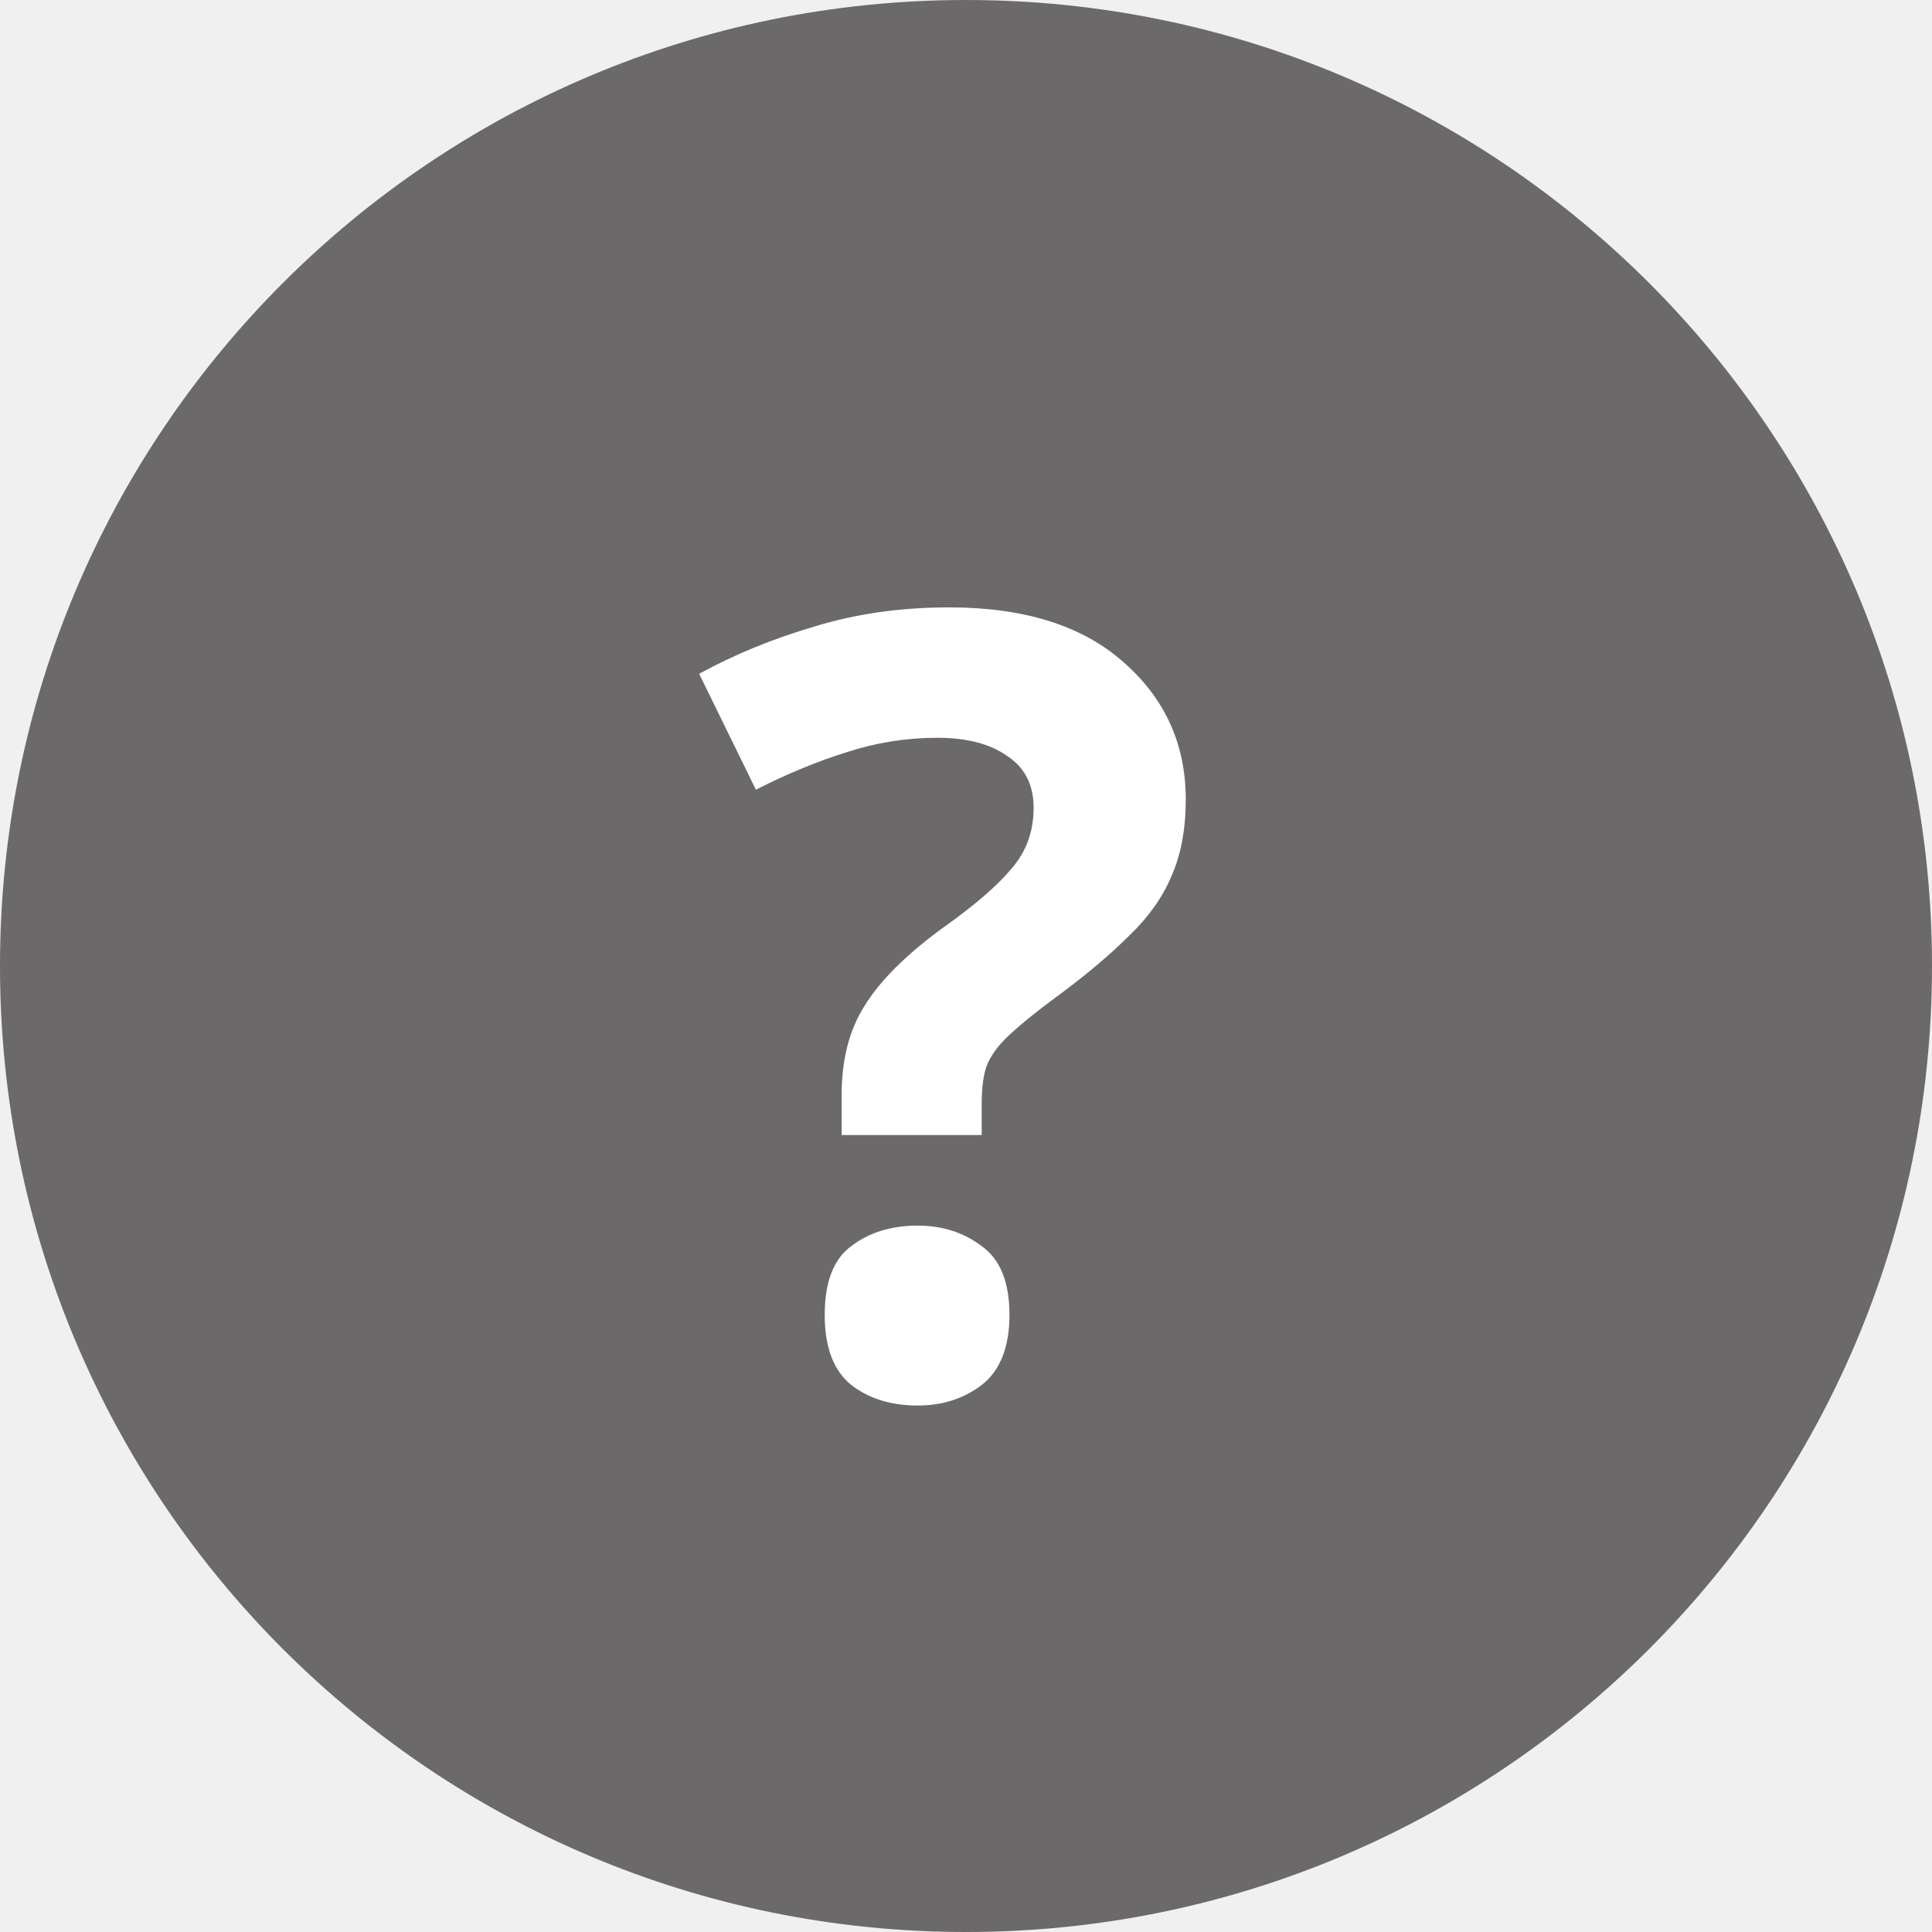
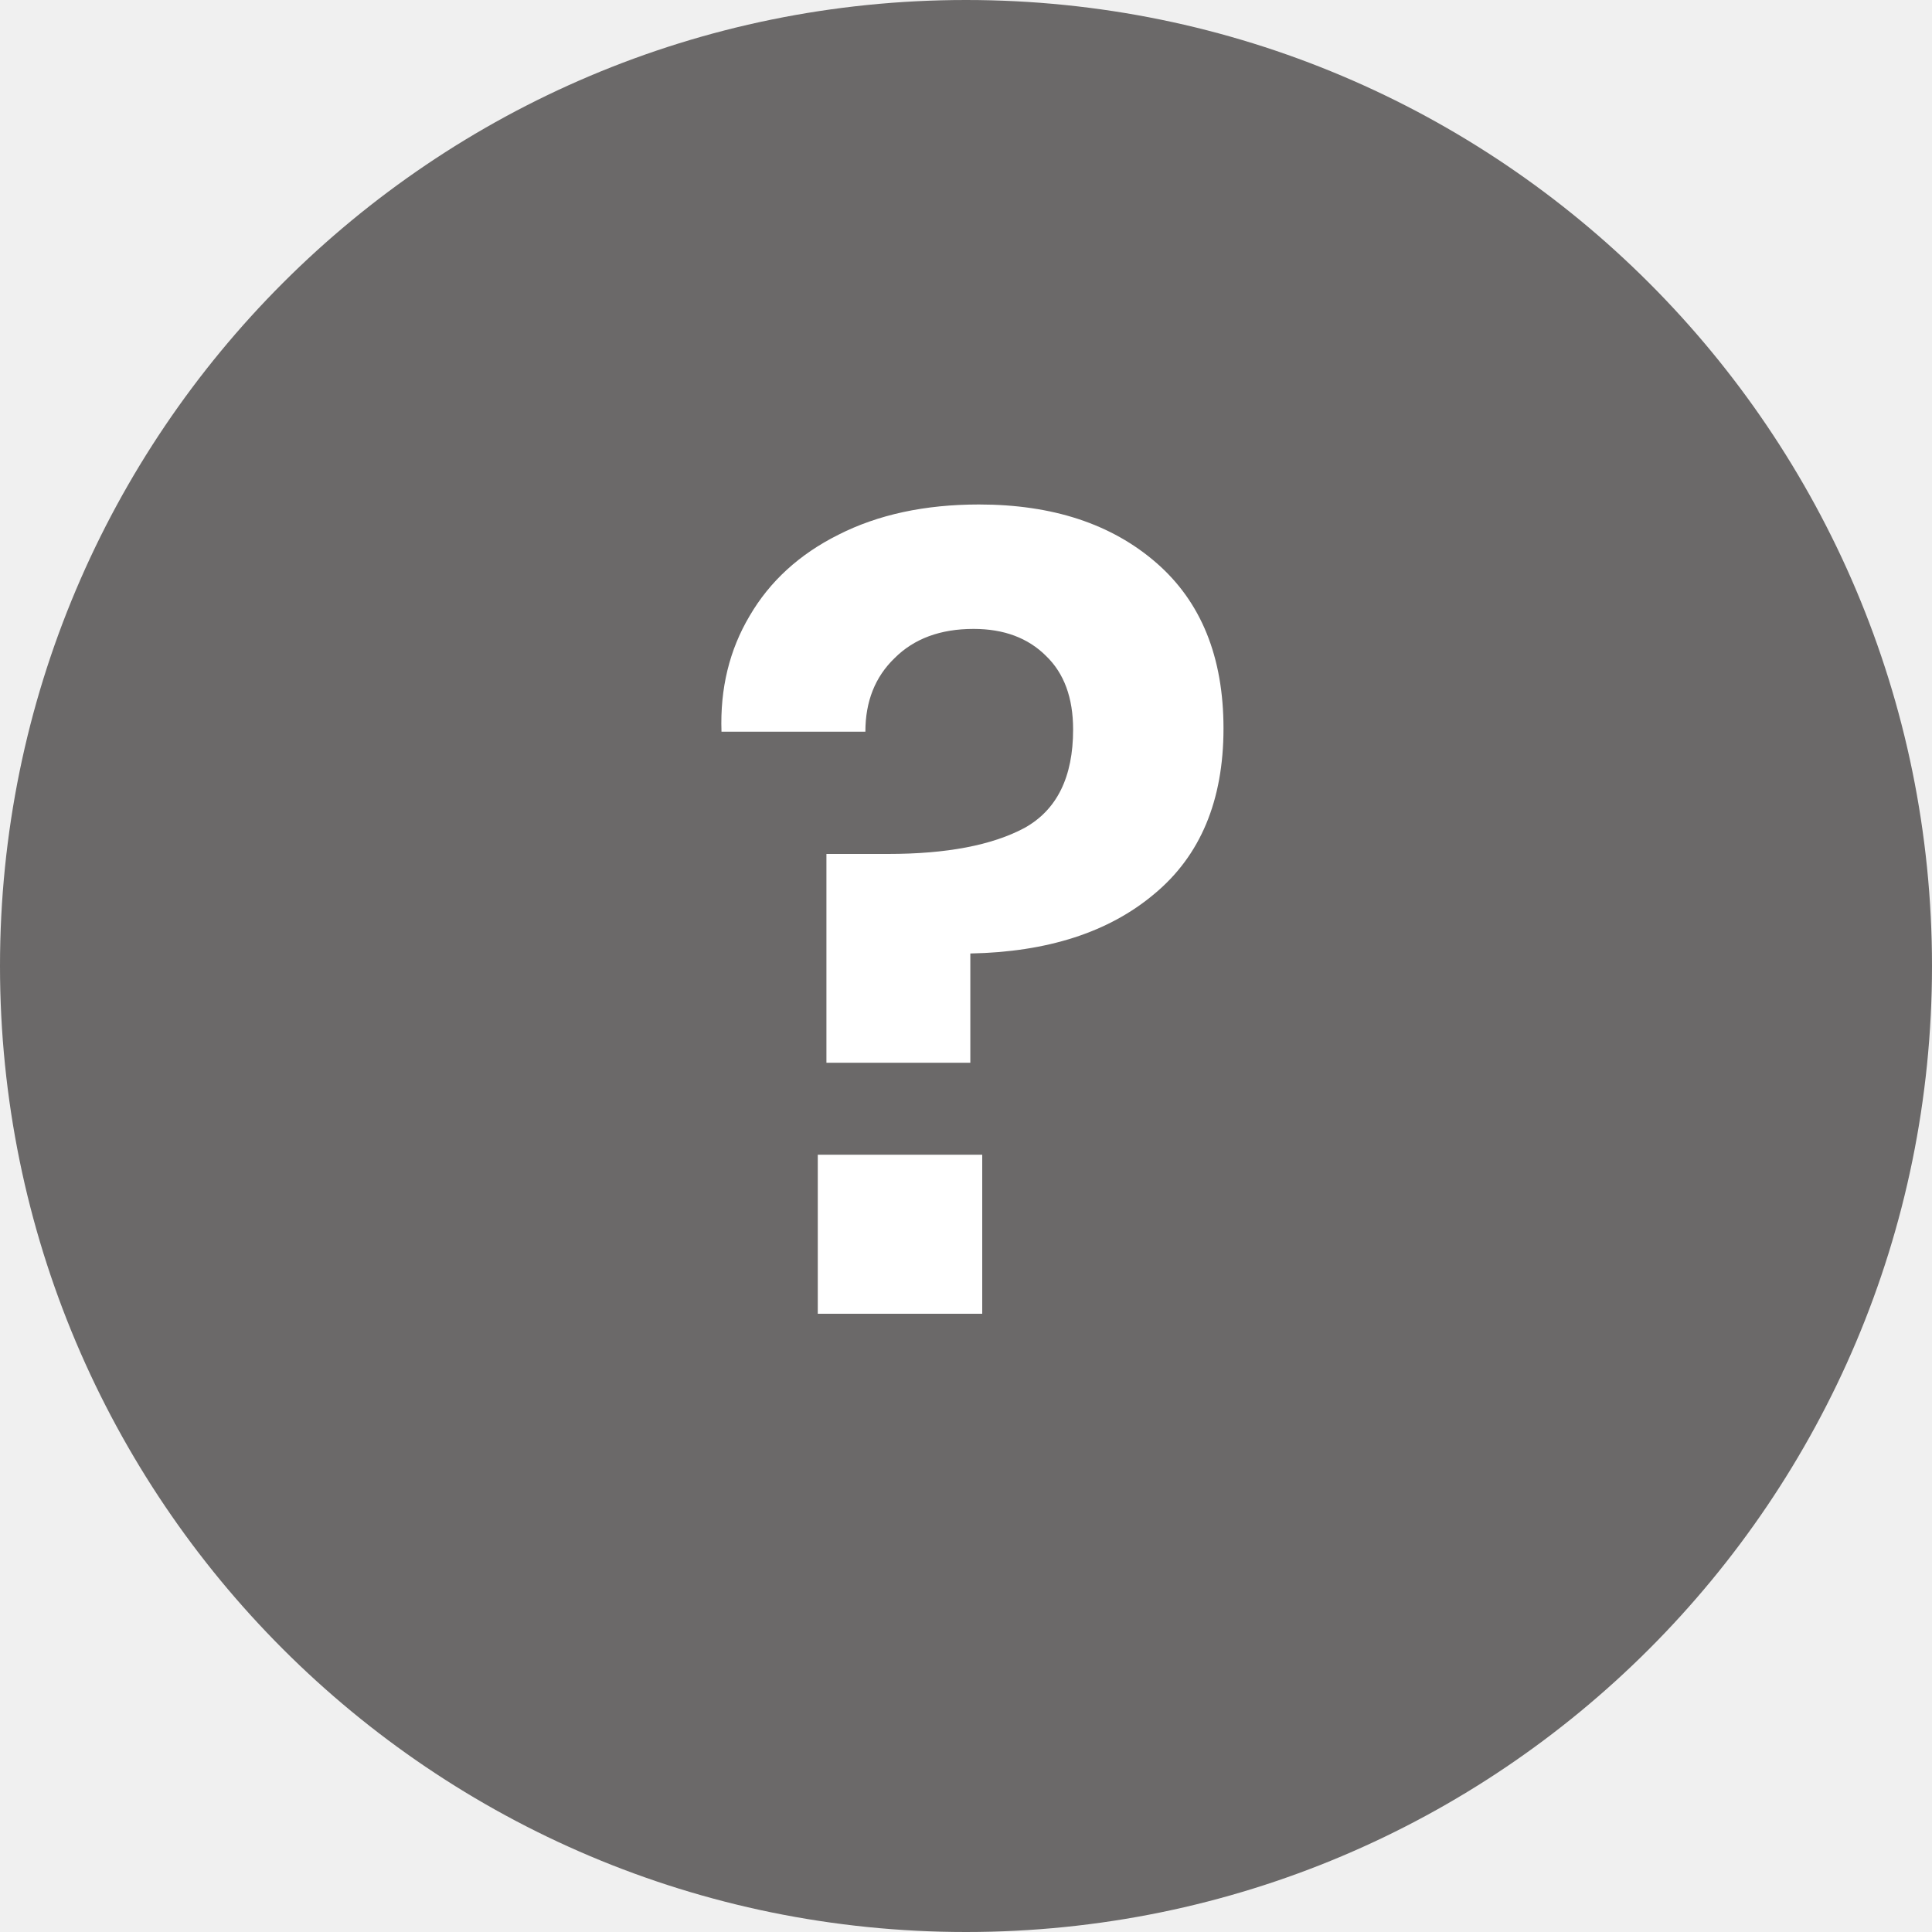
- <svg xmlns="http://www.w3.org/2000/svg" width="25" height="25" viewBox="0 0 25 25">
-   <g id="Group_625" data-name="Group 625" transform="translate(-21 -454)">
-     <circle id="Ellipse_200" data-name="Ellipse 200" cx="12.5" cy="12.5" r="12.5" transform="translate(21 454)" fill="#6b6969" />
-     <text id="_" data-name="?" transform="translate(30 472)" fill="#fff" font-size="14" font-family="Raleway-Heavy, Raleway" font-weight="800">
-       <tspan x="0" y="0">?</tspan>
-     </text>
-   </g>
+ <svg xmlns="http://www.w3.org/2000/svg" width="25" height="25" viewBox="0 0 25 25" fill="none">
+   <path d="M12.5 25C19.404 25 25 19.404 25 12.5C25 5.596 19.404 0 12.5 0C5.596 0 0 5.596 0 12.5C0 19.404 5.596 25 12.5 25Z" fill="#6B6969" />
+   <path d="M12.668 6.528C13.62 6.528 14.385 6.78 14.964 7.284C15.543 7.788 15.832 8.502 15.832 9.426C15.832 10.359 15.533 11.073 14.936 11.568C14.348 12.063 13.555 12.319 12.556 12.338V13.752H10.694V11.05H11.492C12.248 11.05 12.836 10.938 13.256 10.714C13.676 10.481 13.886 10.056 13.886 9.44C13.886 9.029 13.769 8.712 13.536 8.488C13.303 8.255 12.99 8.138 12.598 8.138C12.169 8.138 11.828 8.264 11.576 8.516C11.324 8.759 11.198 9.076 11.198 9.468H9.336C9.317 8.908 9.439 8.409 9.7 7.97C9.961 7.522 10.344 7.172 10.848 6.92C11.361 6.659 11.968 6.528 12.668 6.528ZM12.71 14.942V17H10.582V14.942H12.71Z" fill="white" />
</svg>
